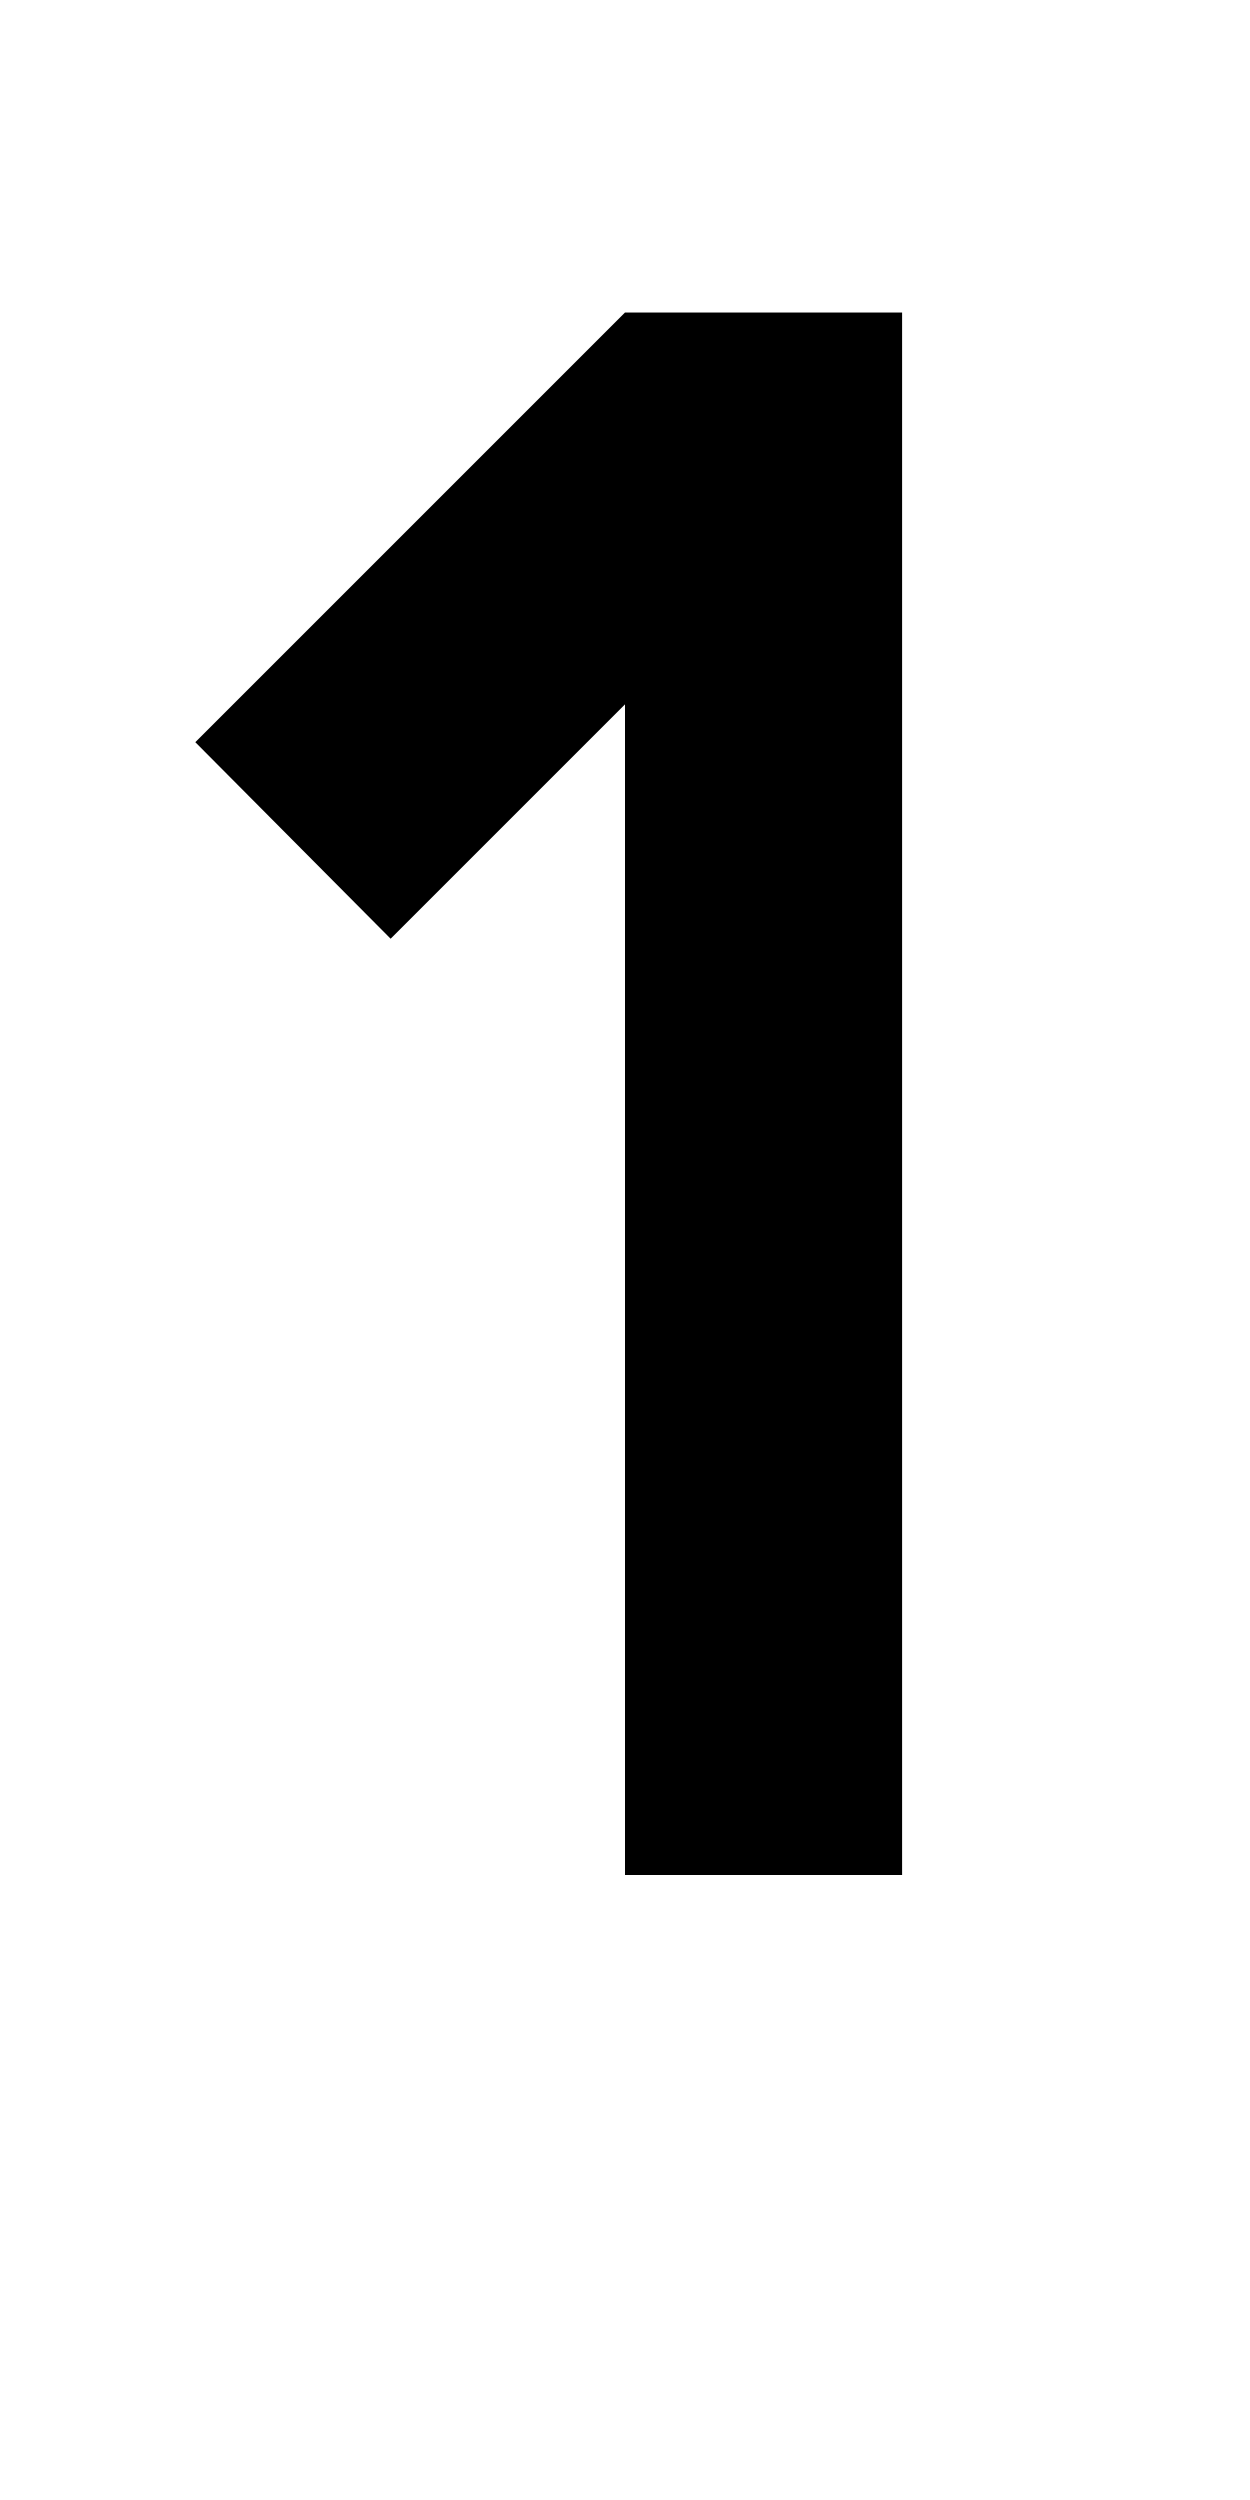
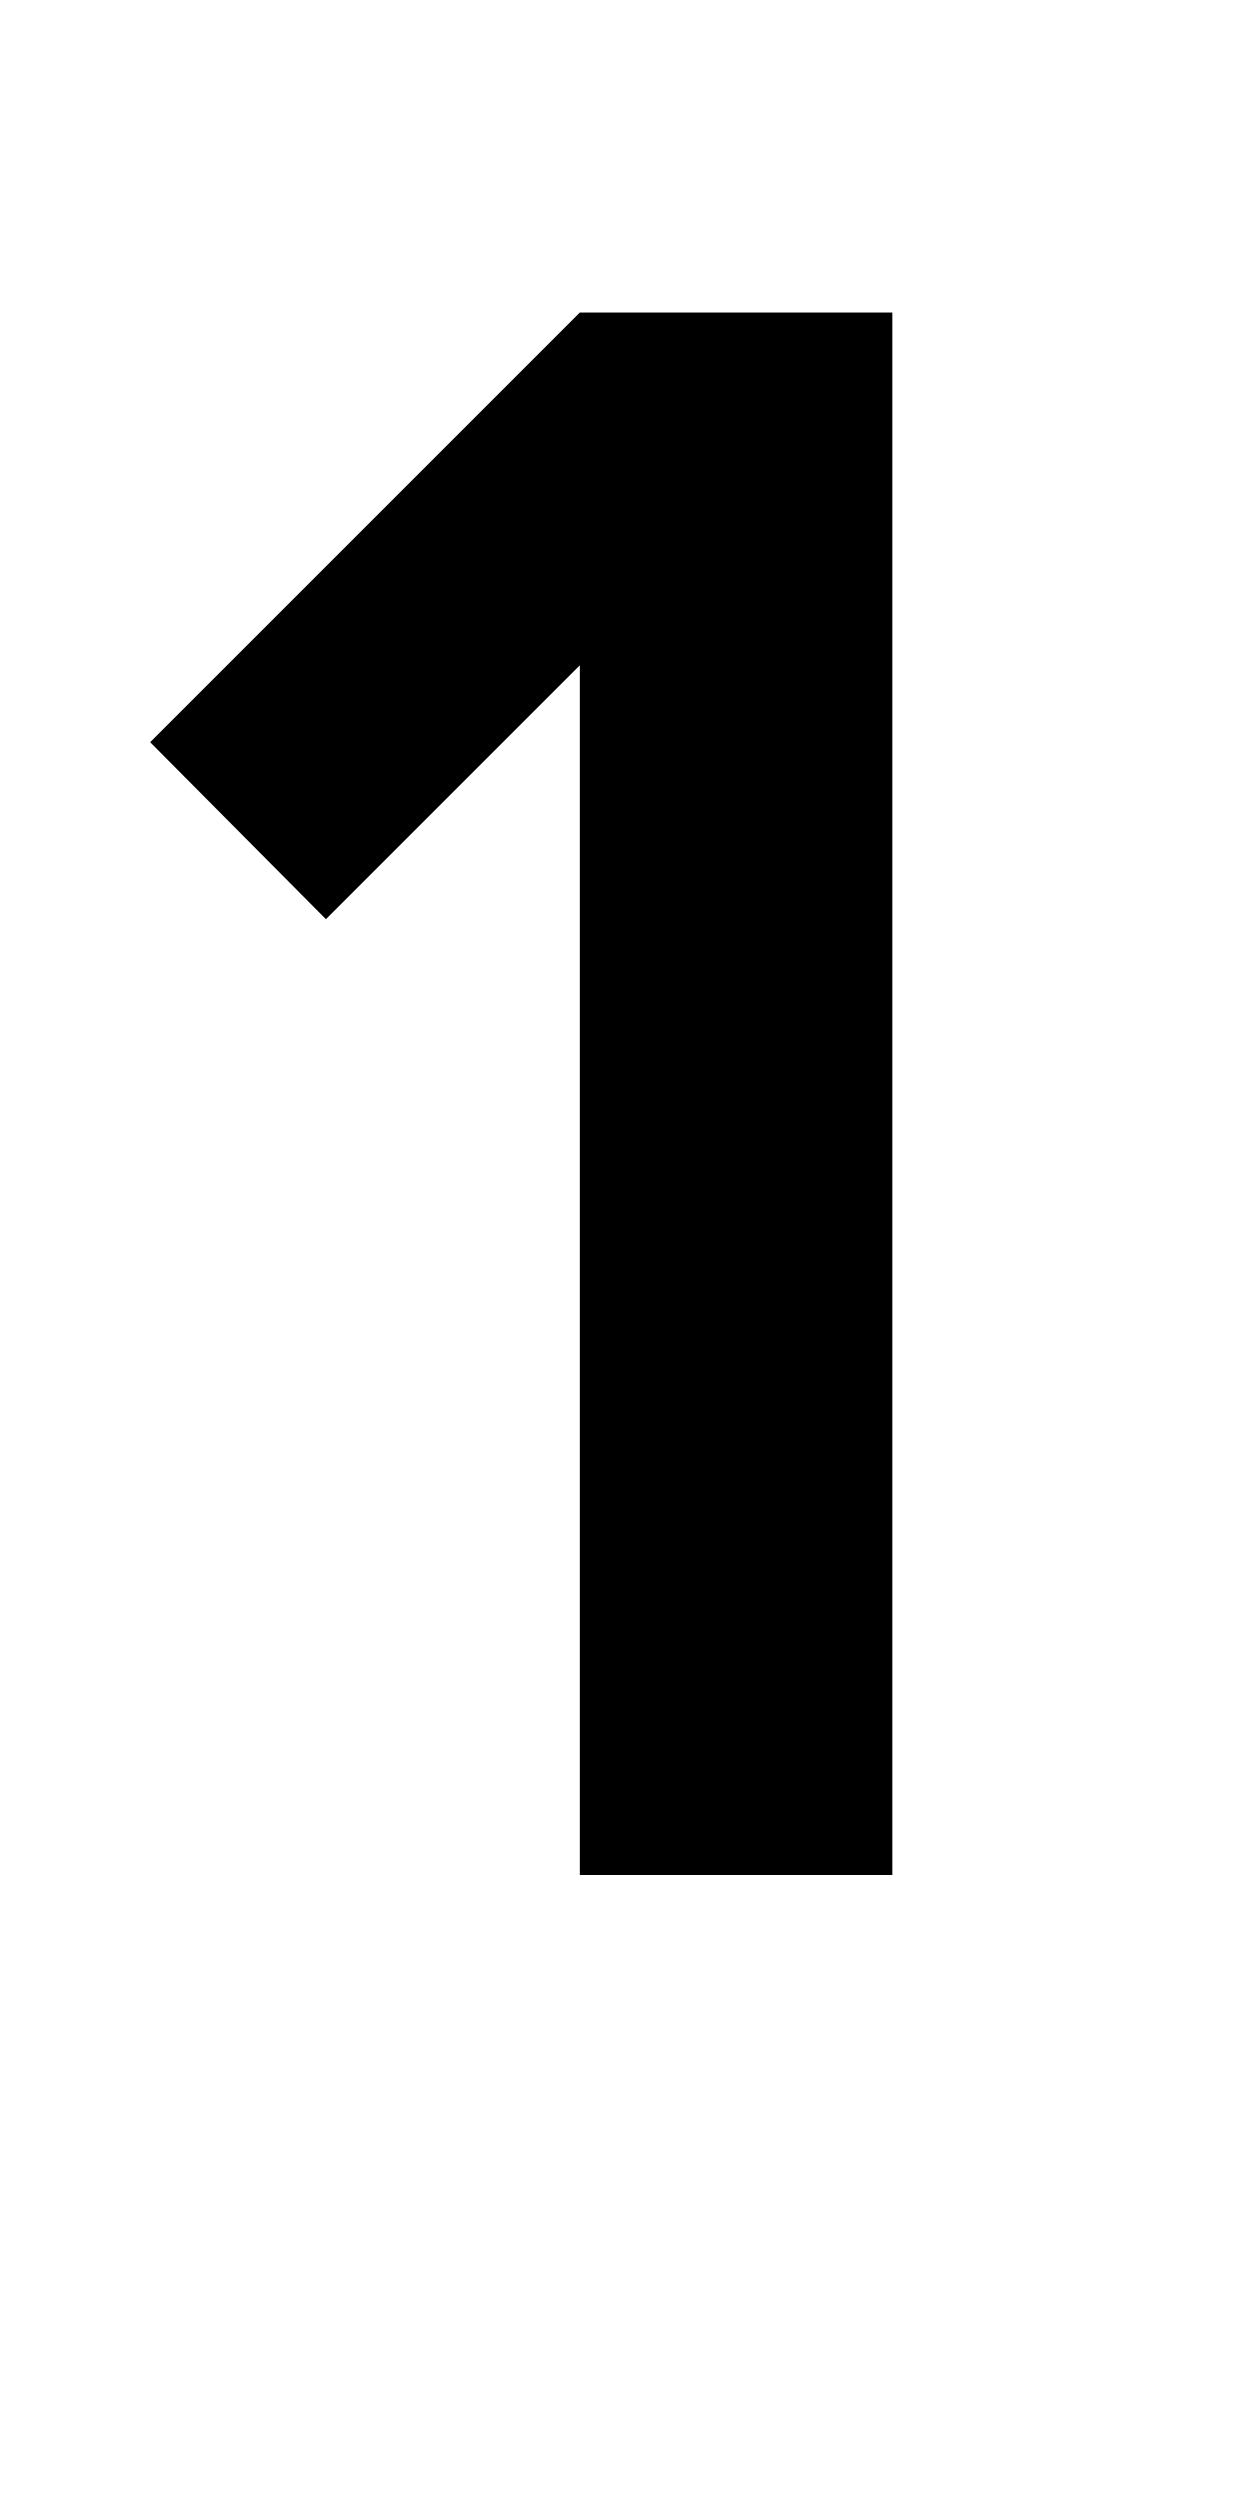
<svg xmlns="http://www.w3.org/2000/svg" id="svg3355" height="2048" width="1024" version="1.1">
  <defs id="defs3357" />
-   <path id="path3157-2-7-0" d="M 512,256 160,608 320,769 512,577 v 959 H 739 V 256 Z" style="display:inline;fill:#000000;fill-opacity:1;stroke:none" />
+   <path id="path3157-2-7-0" style="display:inline;fill:#000000;fill-opacity:1;stroke:none" d="M 475,256 123,608 267,753 475,545 v 991 H 731 V 256 Z" />
</svg>
